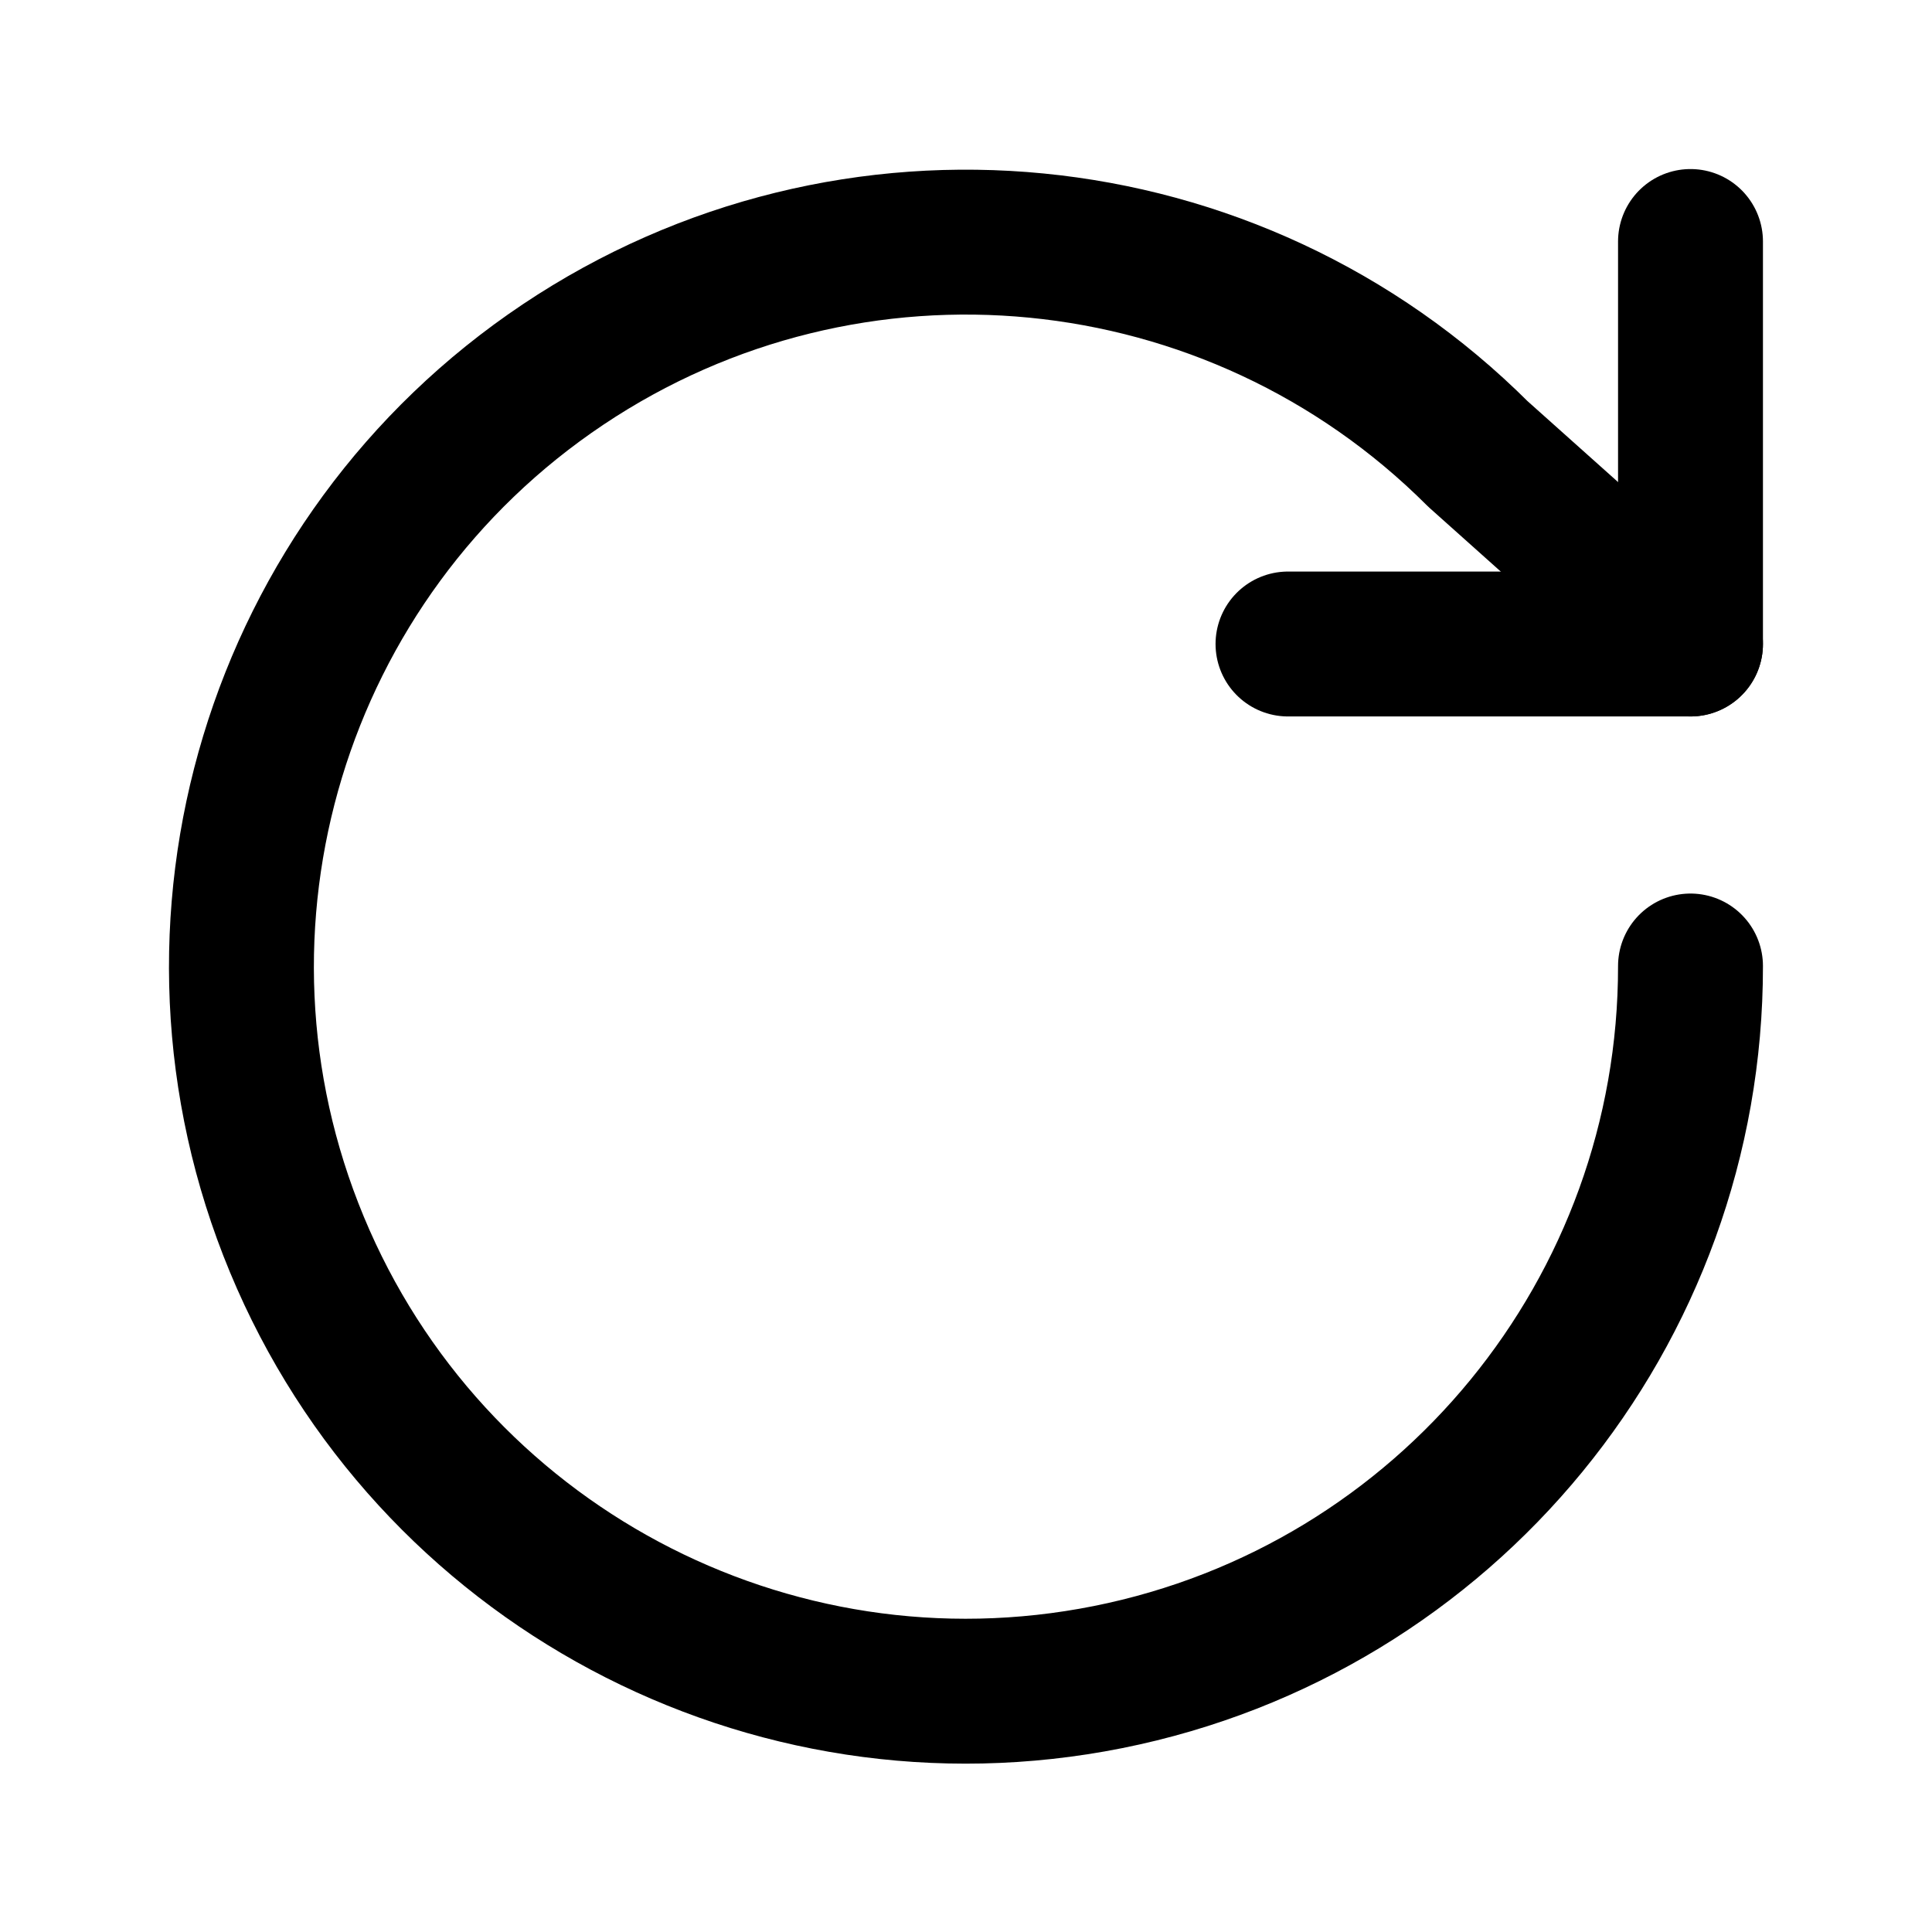
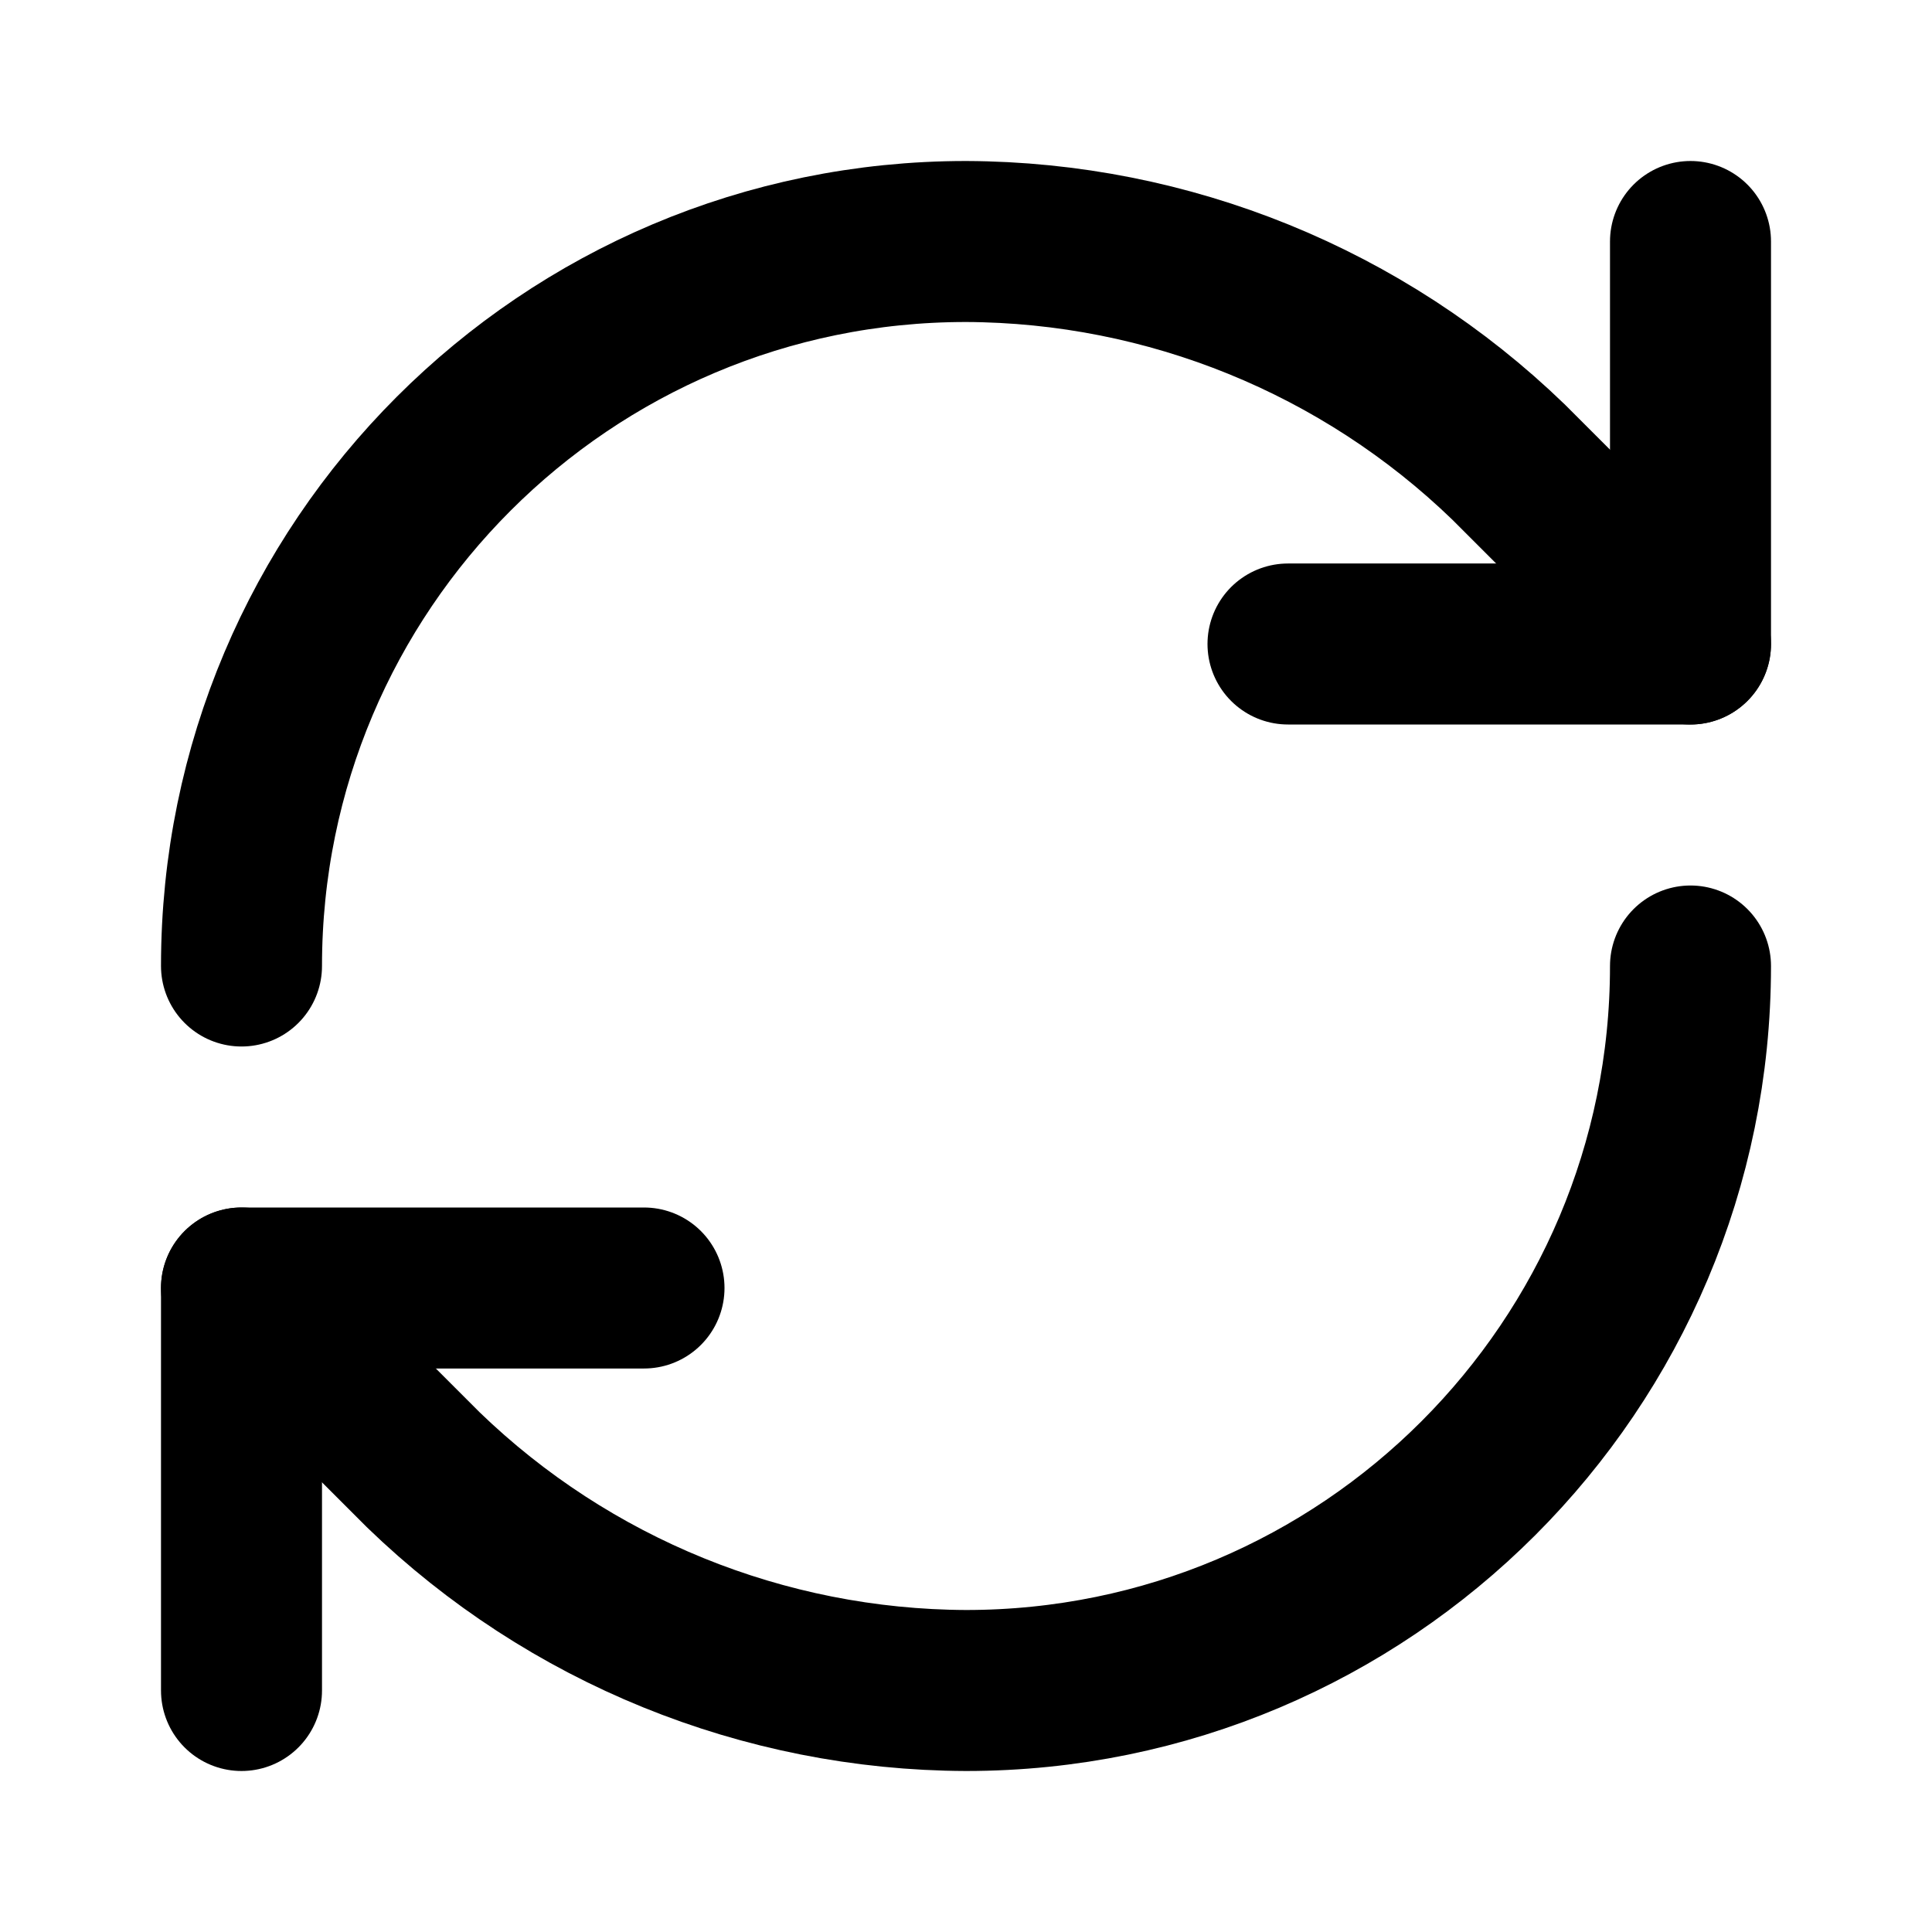
- <svg xmlns="http://www.w3.org/2000/svg" fill="none" stroke="#000" stroke-width="1.8" stroke-linecap="round" stroke-linejoin="round" viewBox="0 0 24 24">
-   <path d="M21 12a9 9 0 1 1-2.64-6.36L21 8" />
+ <svg xmlns="http://www.w3.org/2000/svg" fill="none" stroke="#000" stroke-width="2" stroke-linecap="round" stroke-linejoin="round" viewBox="0 0 24 24">
+   <path d="M3 12a9 9 0 0 1 9-9 9.75 9.75 0 0 1 6.74 2.74L21 8" />
  <path d="M21 3v5h-5" />
+   <path d="M21 12a9 9 0 0 1-9 9 9.75 9.75 0 0 1-6.74-2.74L3 16" />
+   <path d="M8 16H3v5" />
</svg>
